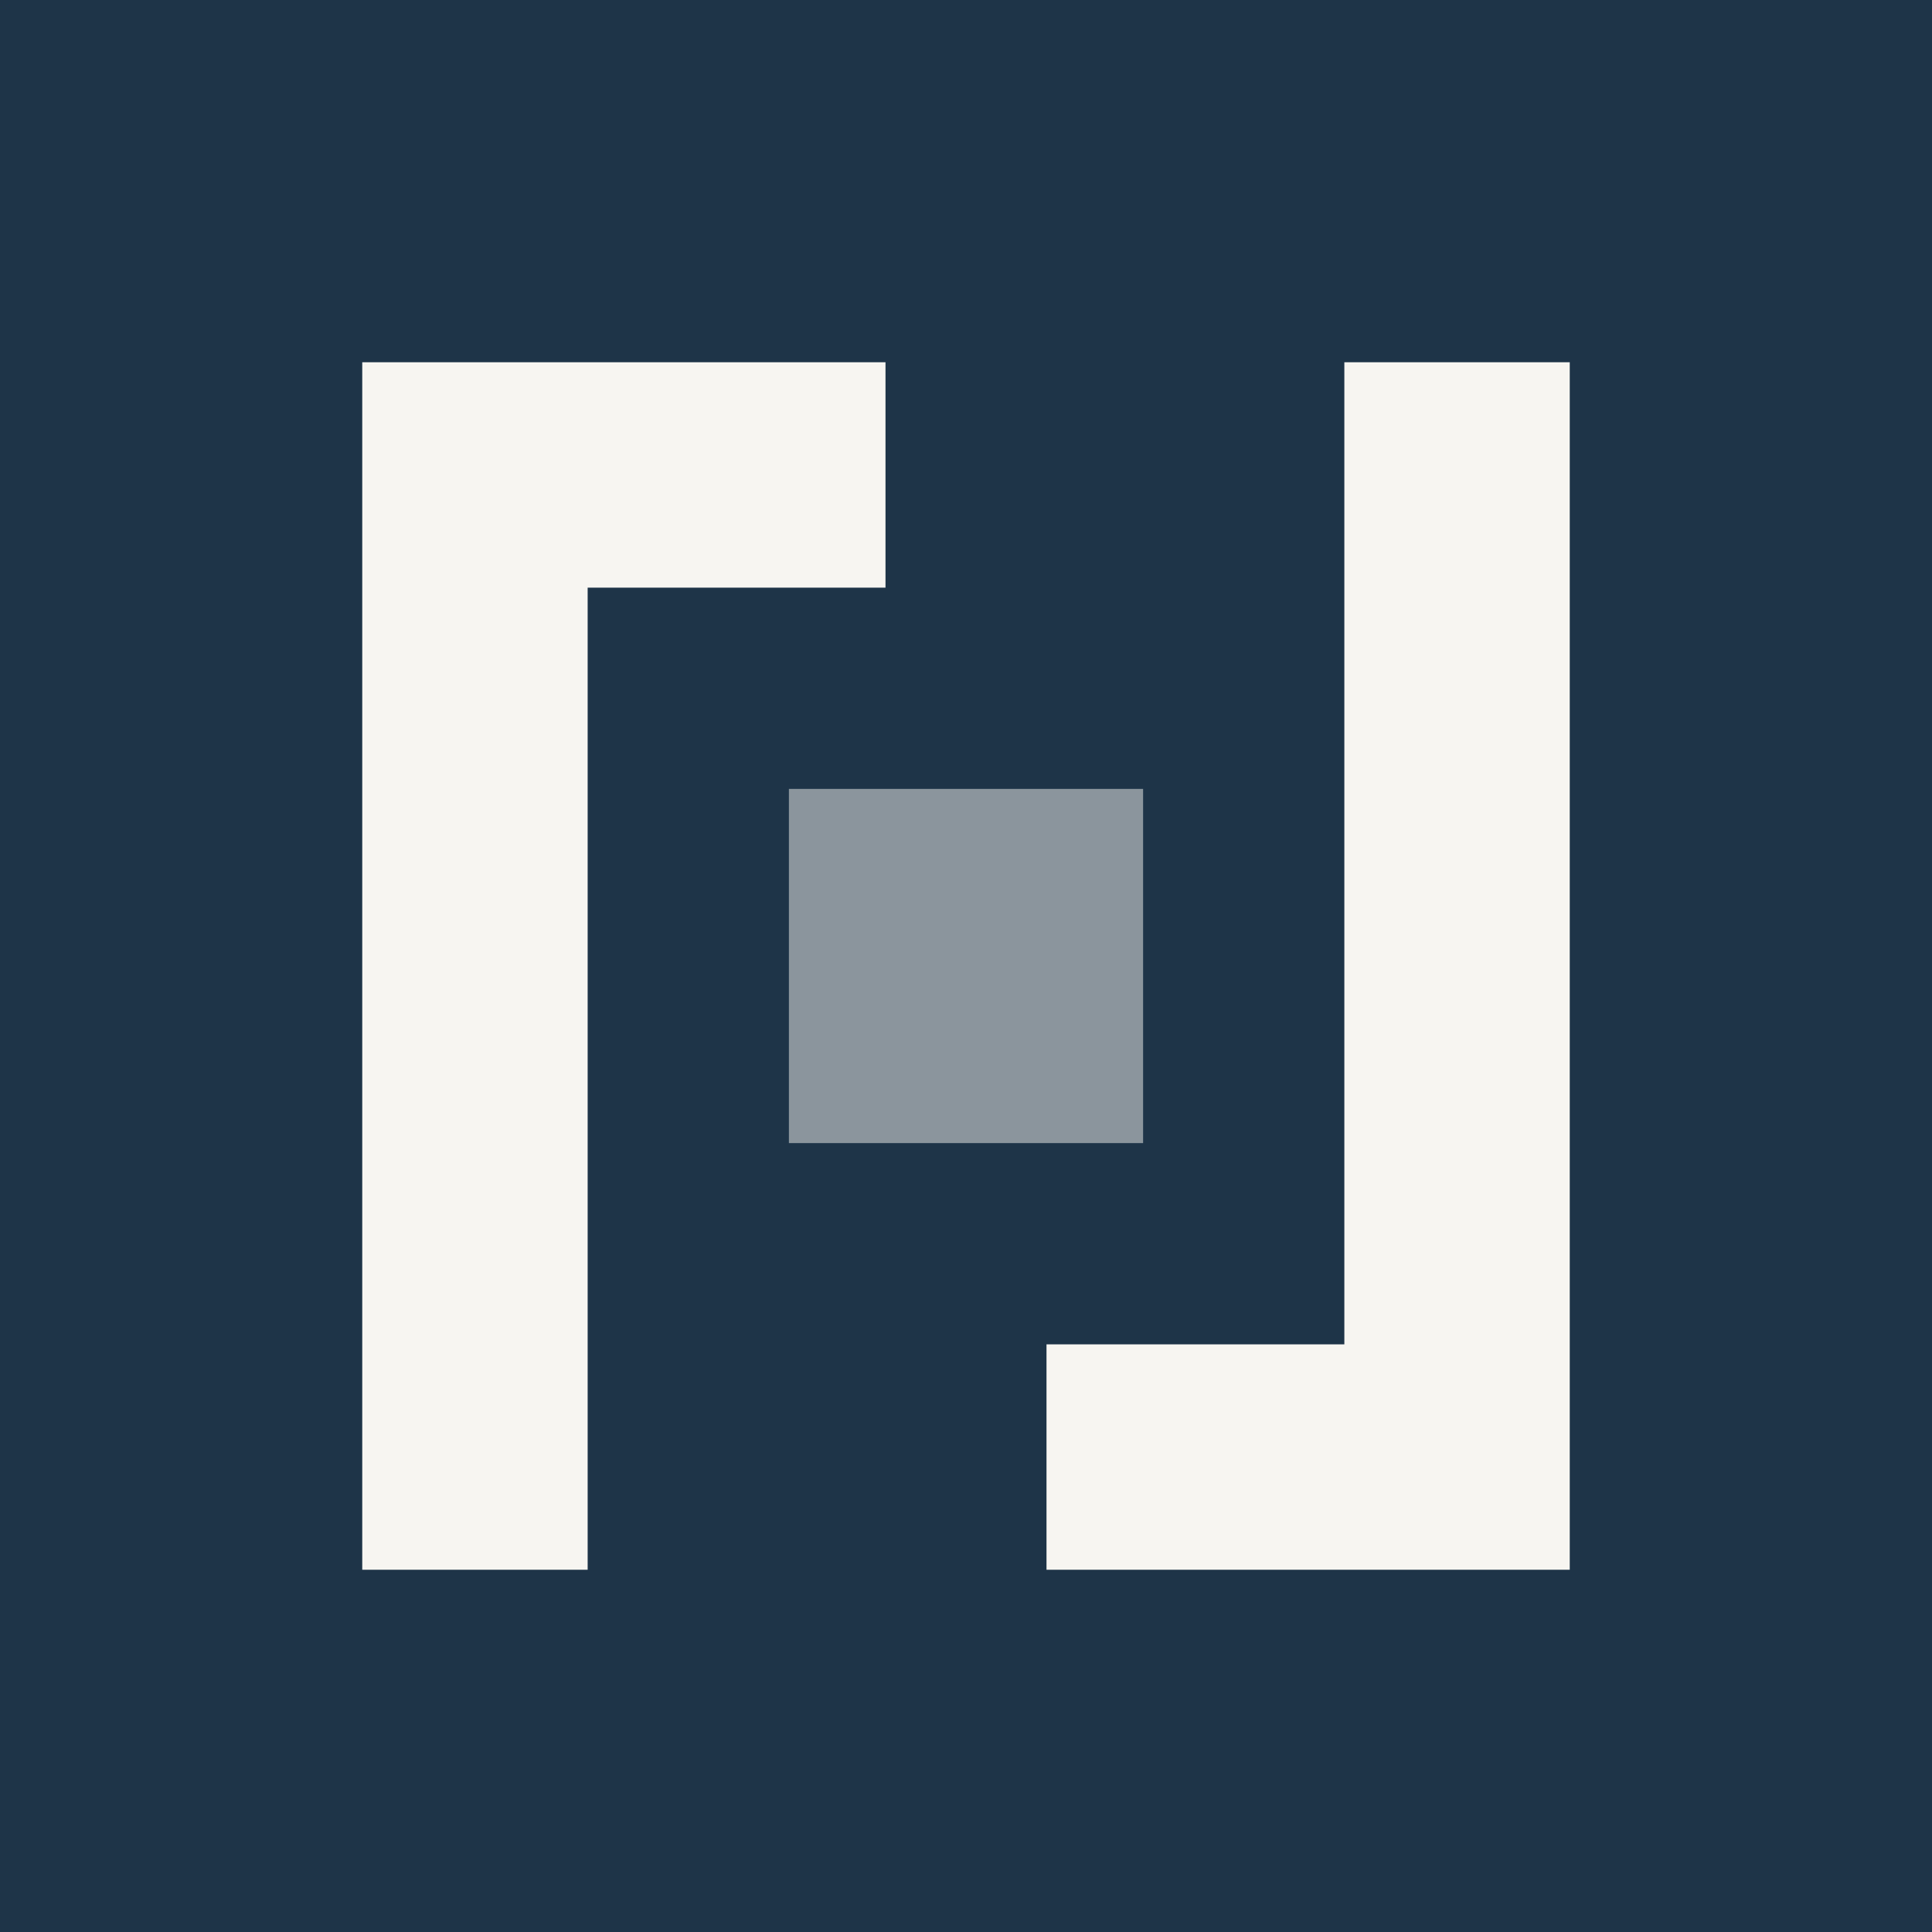
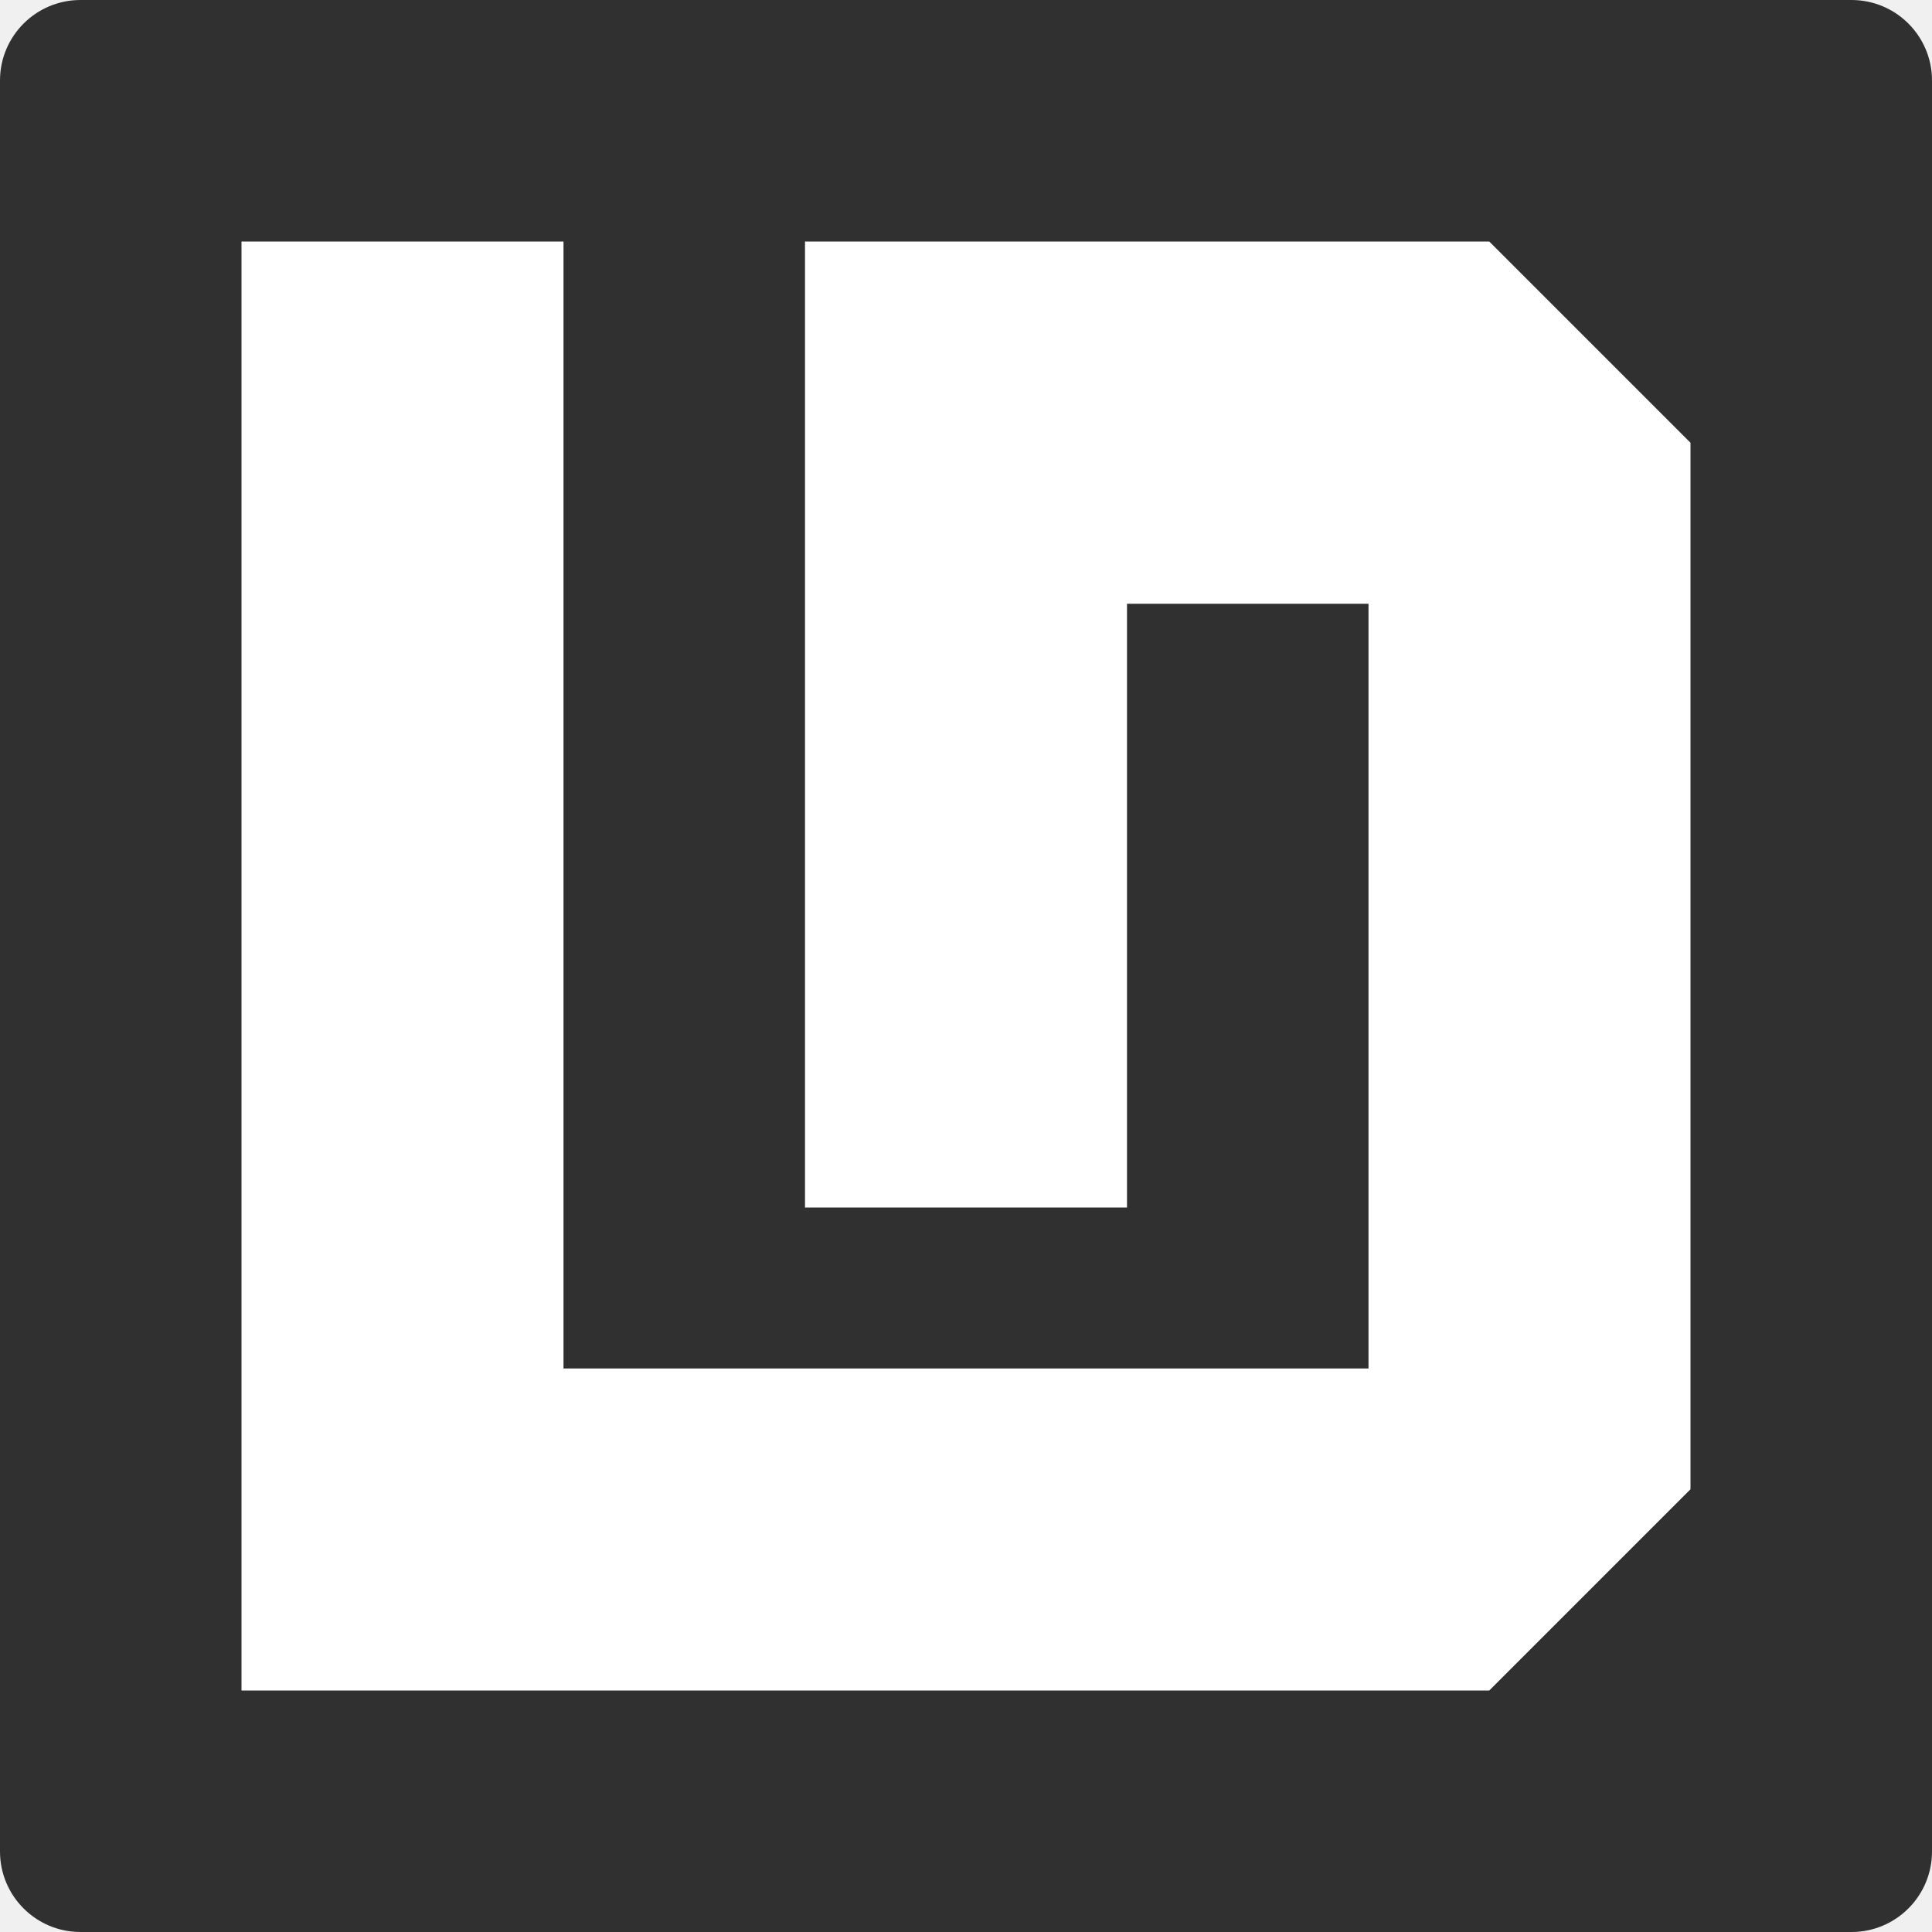
<svg xmlns="http://www.w3.org/2000/svg" viewBox="0 0 48 48" width="48" height="48">
-   <rect width="48" height="48" fill="#1e3448" />
-   <path d="M9 9h13v5.6H14.6V39H9V9Z" fill="#f7f5f1" />
-   <path d="M39 39H26v-5.6h7.4V9H39v30Z" fill="#f7f5f1" />
-   <rect x="19.6" y="19.6" width="8.8" height="8.8" fill="#f7f5f1" opacity=".5" />
+   <rect width="48" height="48" rx="2" fill="#303030" />
+   <path d="M6 6h8v28h20V15h-6v15h-8V6h17l5 5v26l-5 5H6V6Z" fill="#ffffff" />
</svg>
